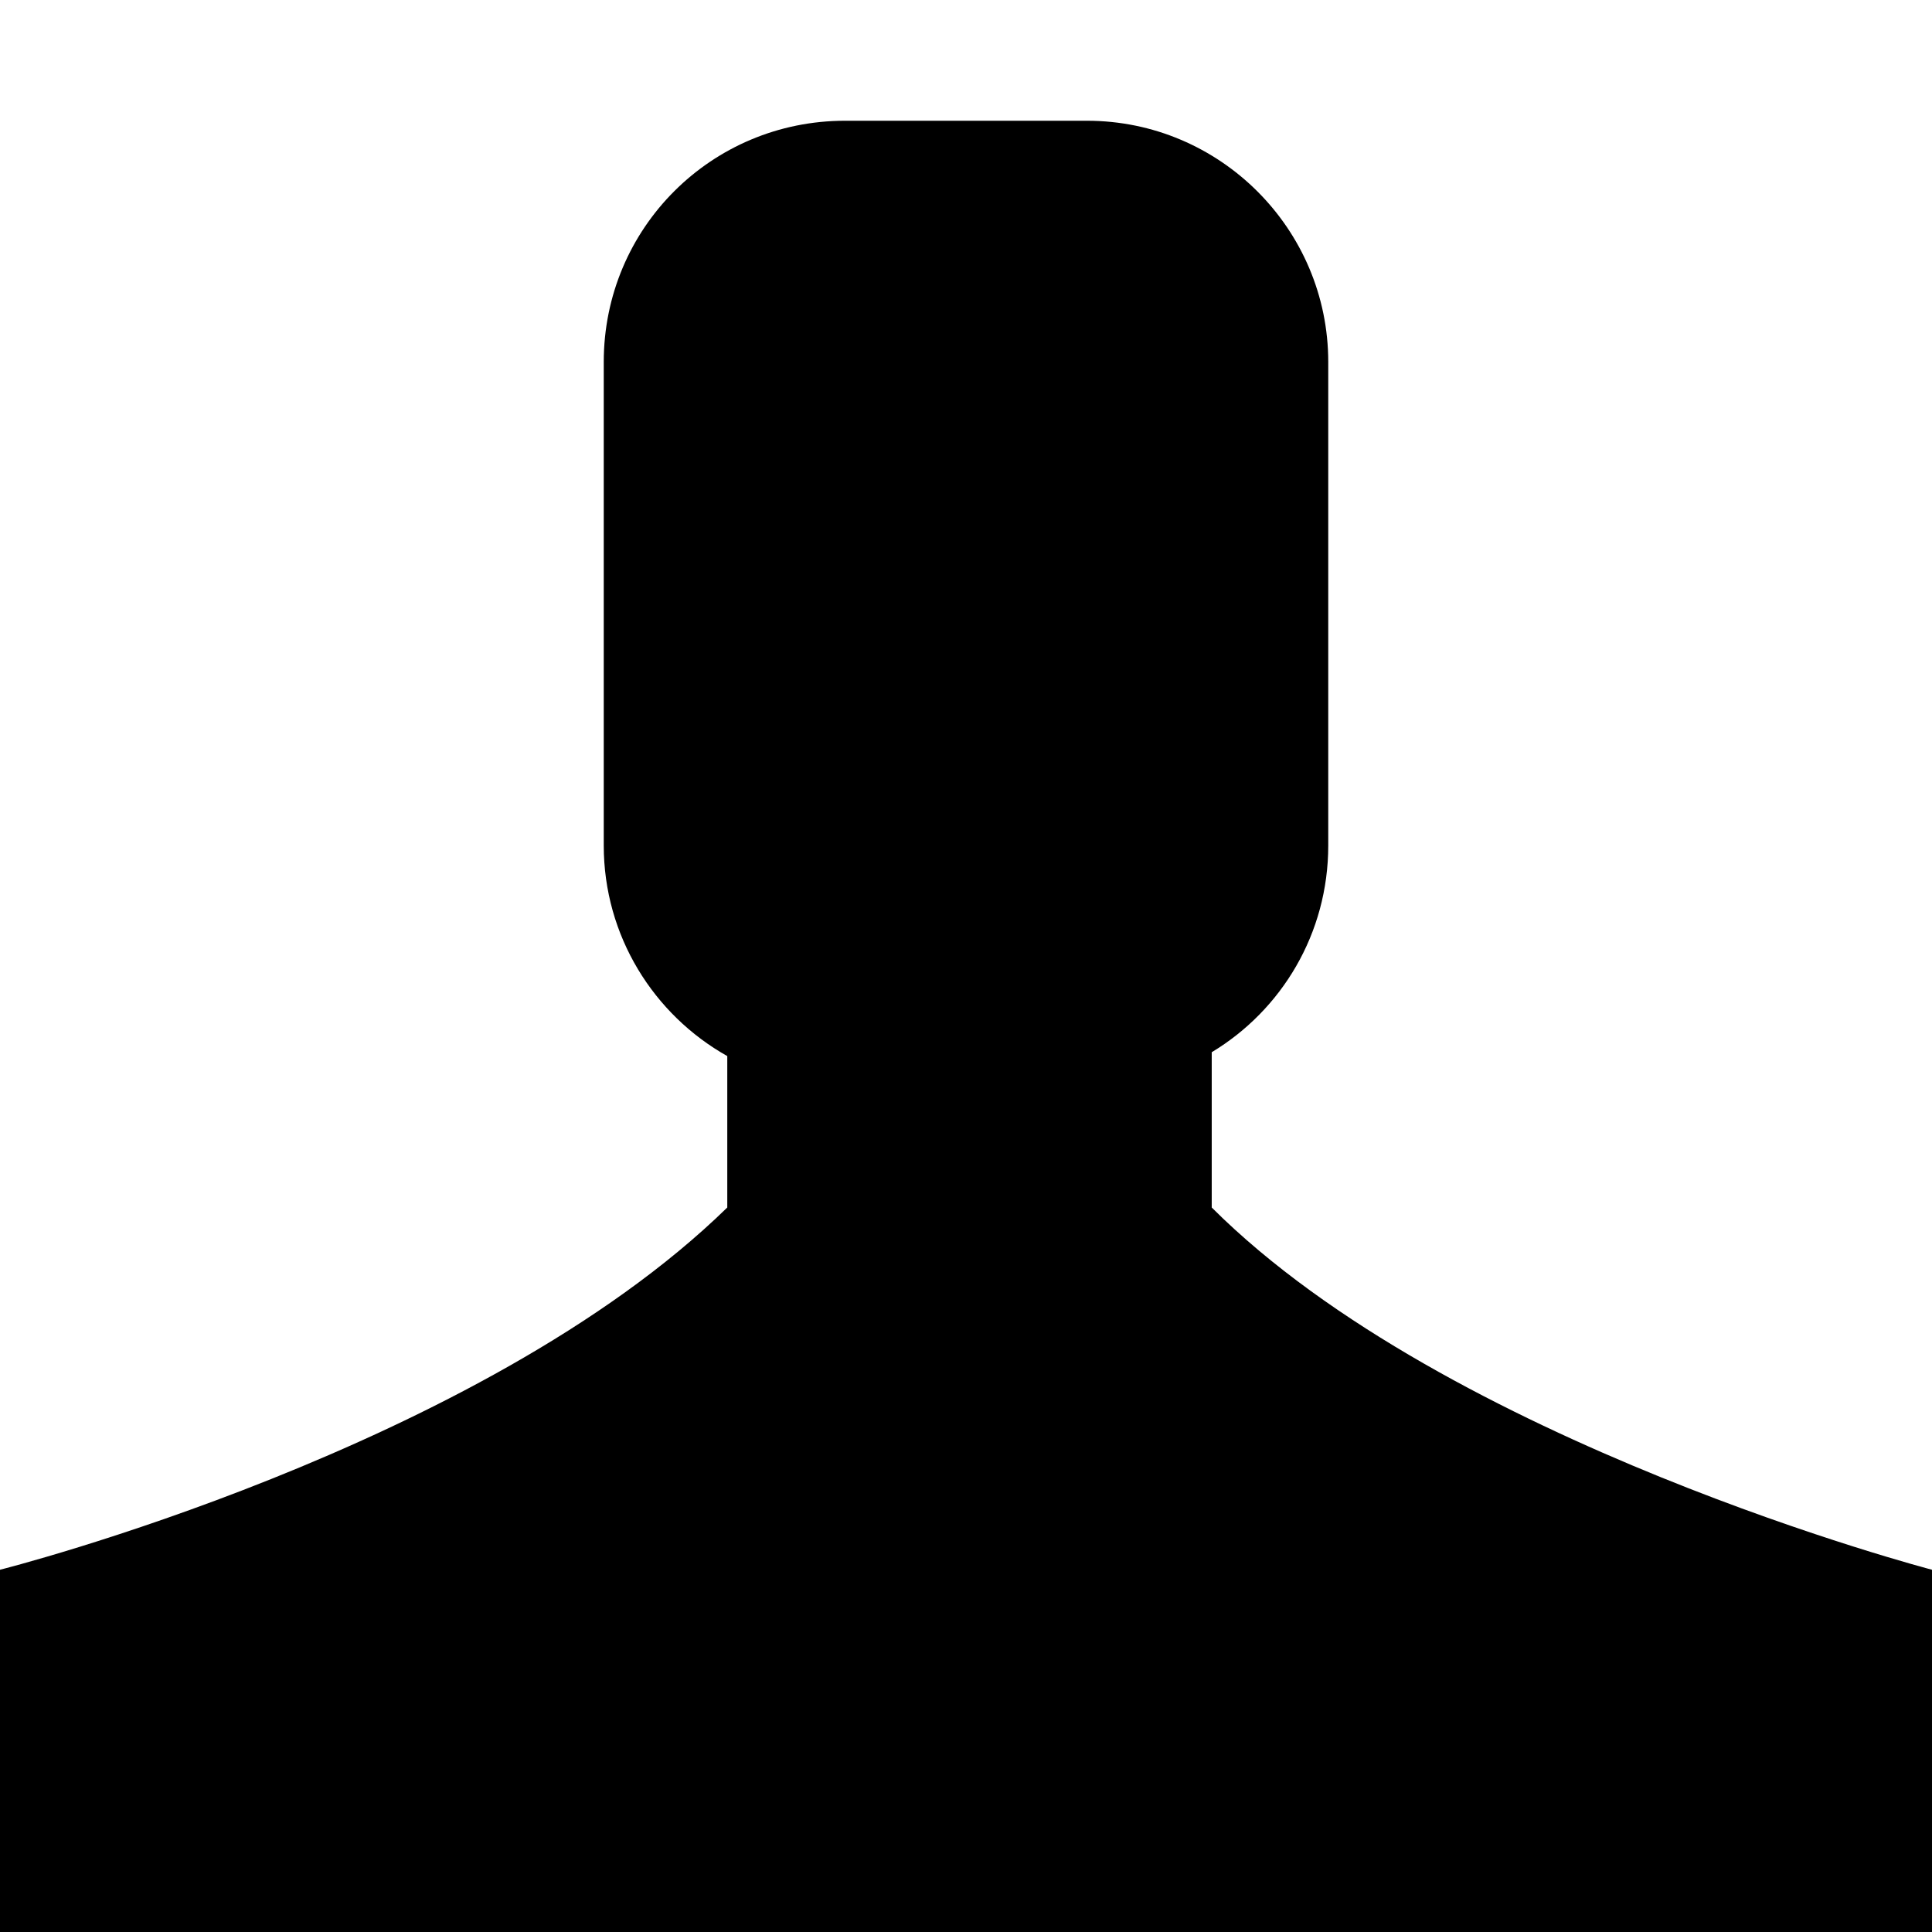
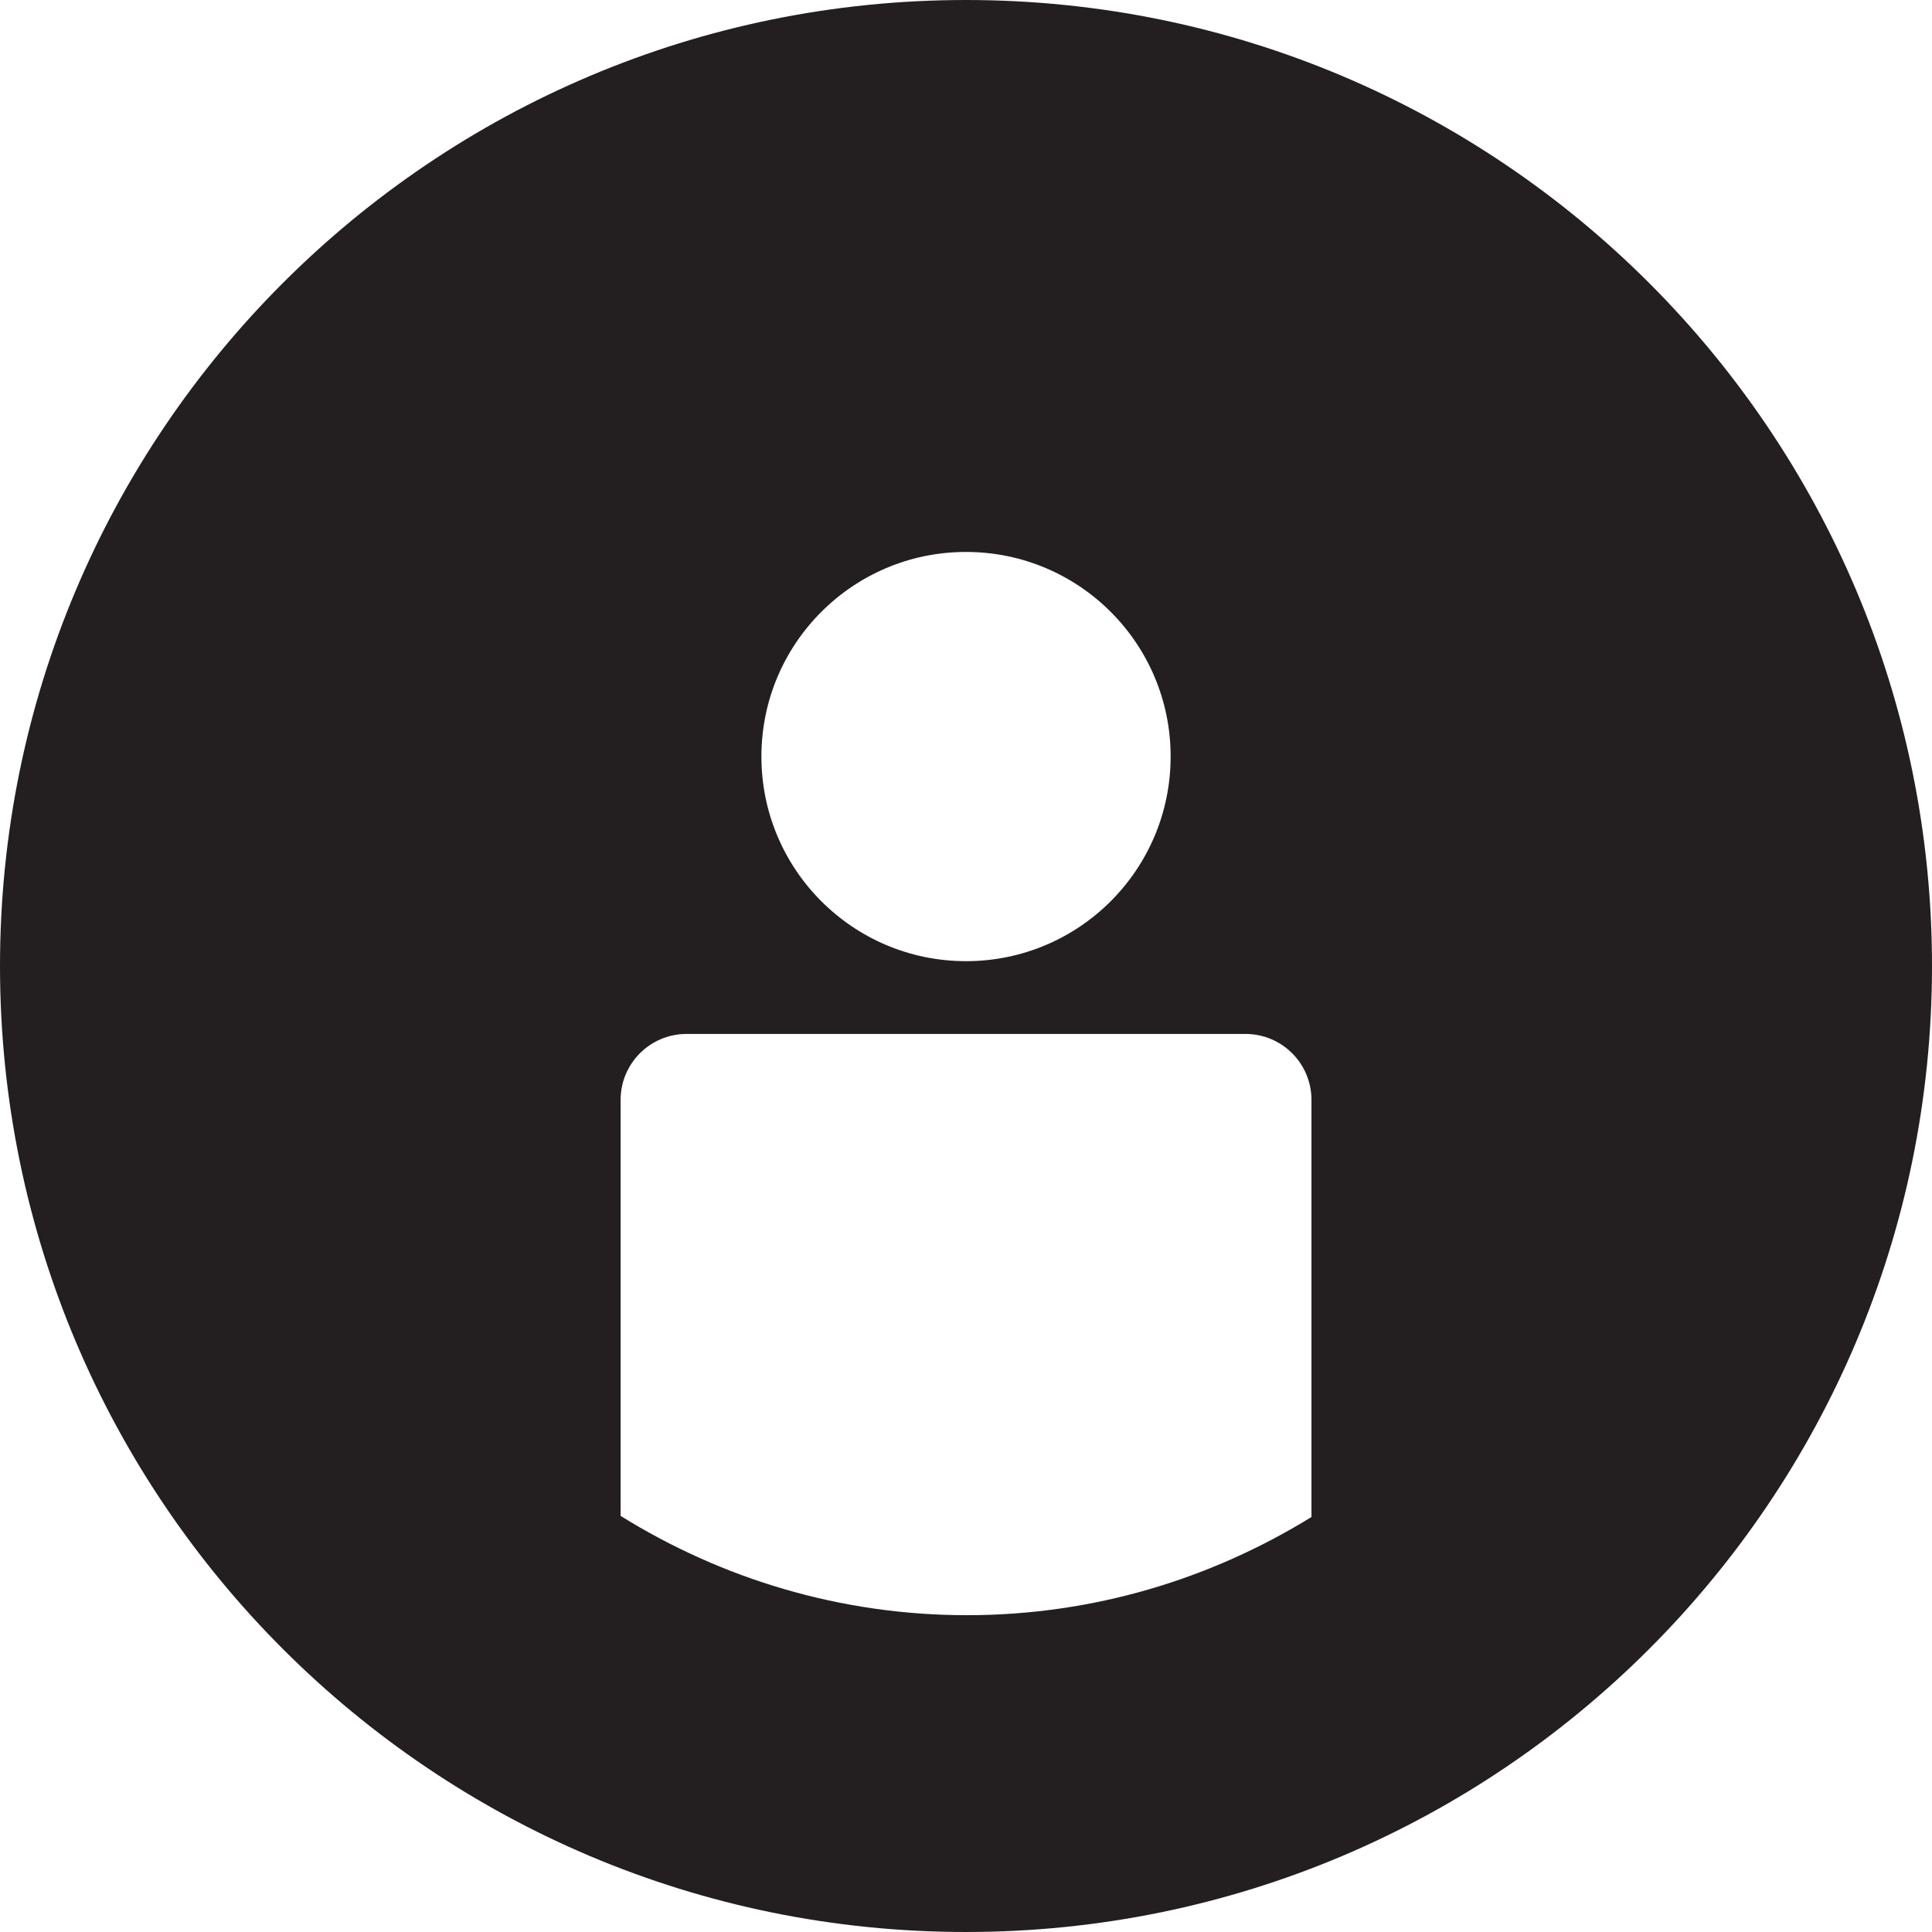
- <svg xmlns="http://www.w3.org/2000/svg" height="16px" version="1.1" viewBox="0 0 16 16" width="16px">
-   <defs />
-   <g fill="none" fill-rule="evenodd" id="Icons with numbers" stroke="none" stroke-width="1">
-     <g fill="#000000" id="Group" transform="translate(-48, 0)">
-       <path d="M48,13 L48,16 L64,16 L64,13 L48,13 Z M58.035,8.714 L58.035,10 C59.991,11.953 64,13 64,13 L48,13 C48,13 51.977,11.998 54.023,10 L54.023,8.746 C53.414,8.404 53,7.751 53,7.002 L53,2.998 C53,1.887 53.894,1 54.998,1 L57.002,1 C58.102,1 59,1.895 59,2.998 L59,7.002 C59,7.732 58.613,8.366 58.035,8.714 Z M58.035,8.714" id="Rectangle 253" />
-     </g>
-   </g>
+ <svg xmlns="http://www.w3.org/2000/svg" enable-background="new 0 0 48 48" height="48px" id="Layer_1" version="1.1" viewBox="0 0 48 48" width="48px" xml:space="preserve">
+   <path d="M24,0C10.746,0,0,10.745,0,24s10.746,24,24,24c13.256,0,24-10.745,24-24S37.256,0,24,0z M24,13.713  c2.809,0,5.084,2.275,5.084,5.083c0,2.809-2.275,5.084-5.084,5.084c-2.807,0-5.083-2.275-5.083-5.084  C18.917,15.988,21.193,13.713,24,13.713z M32.582,37.69c-2.491,1.537-5.416,2.439-8.559,2.439c-3.161,0-6.104-0.913-8.604-2.467  V27.326c0-0.904,0.733-1.638,1.638-1.638h13.888c0.904,0,1.638,0.733,1.638,1.638V37.69z" fill="#231F20" />
</svg>
